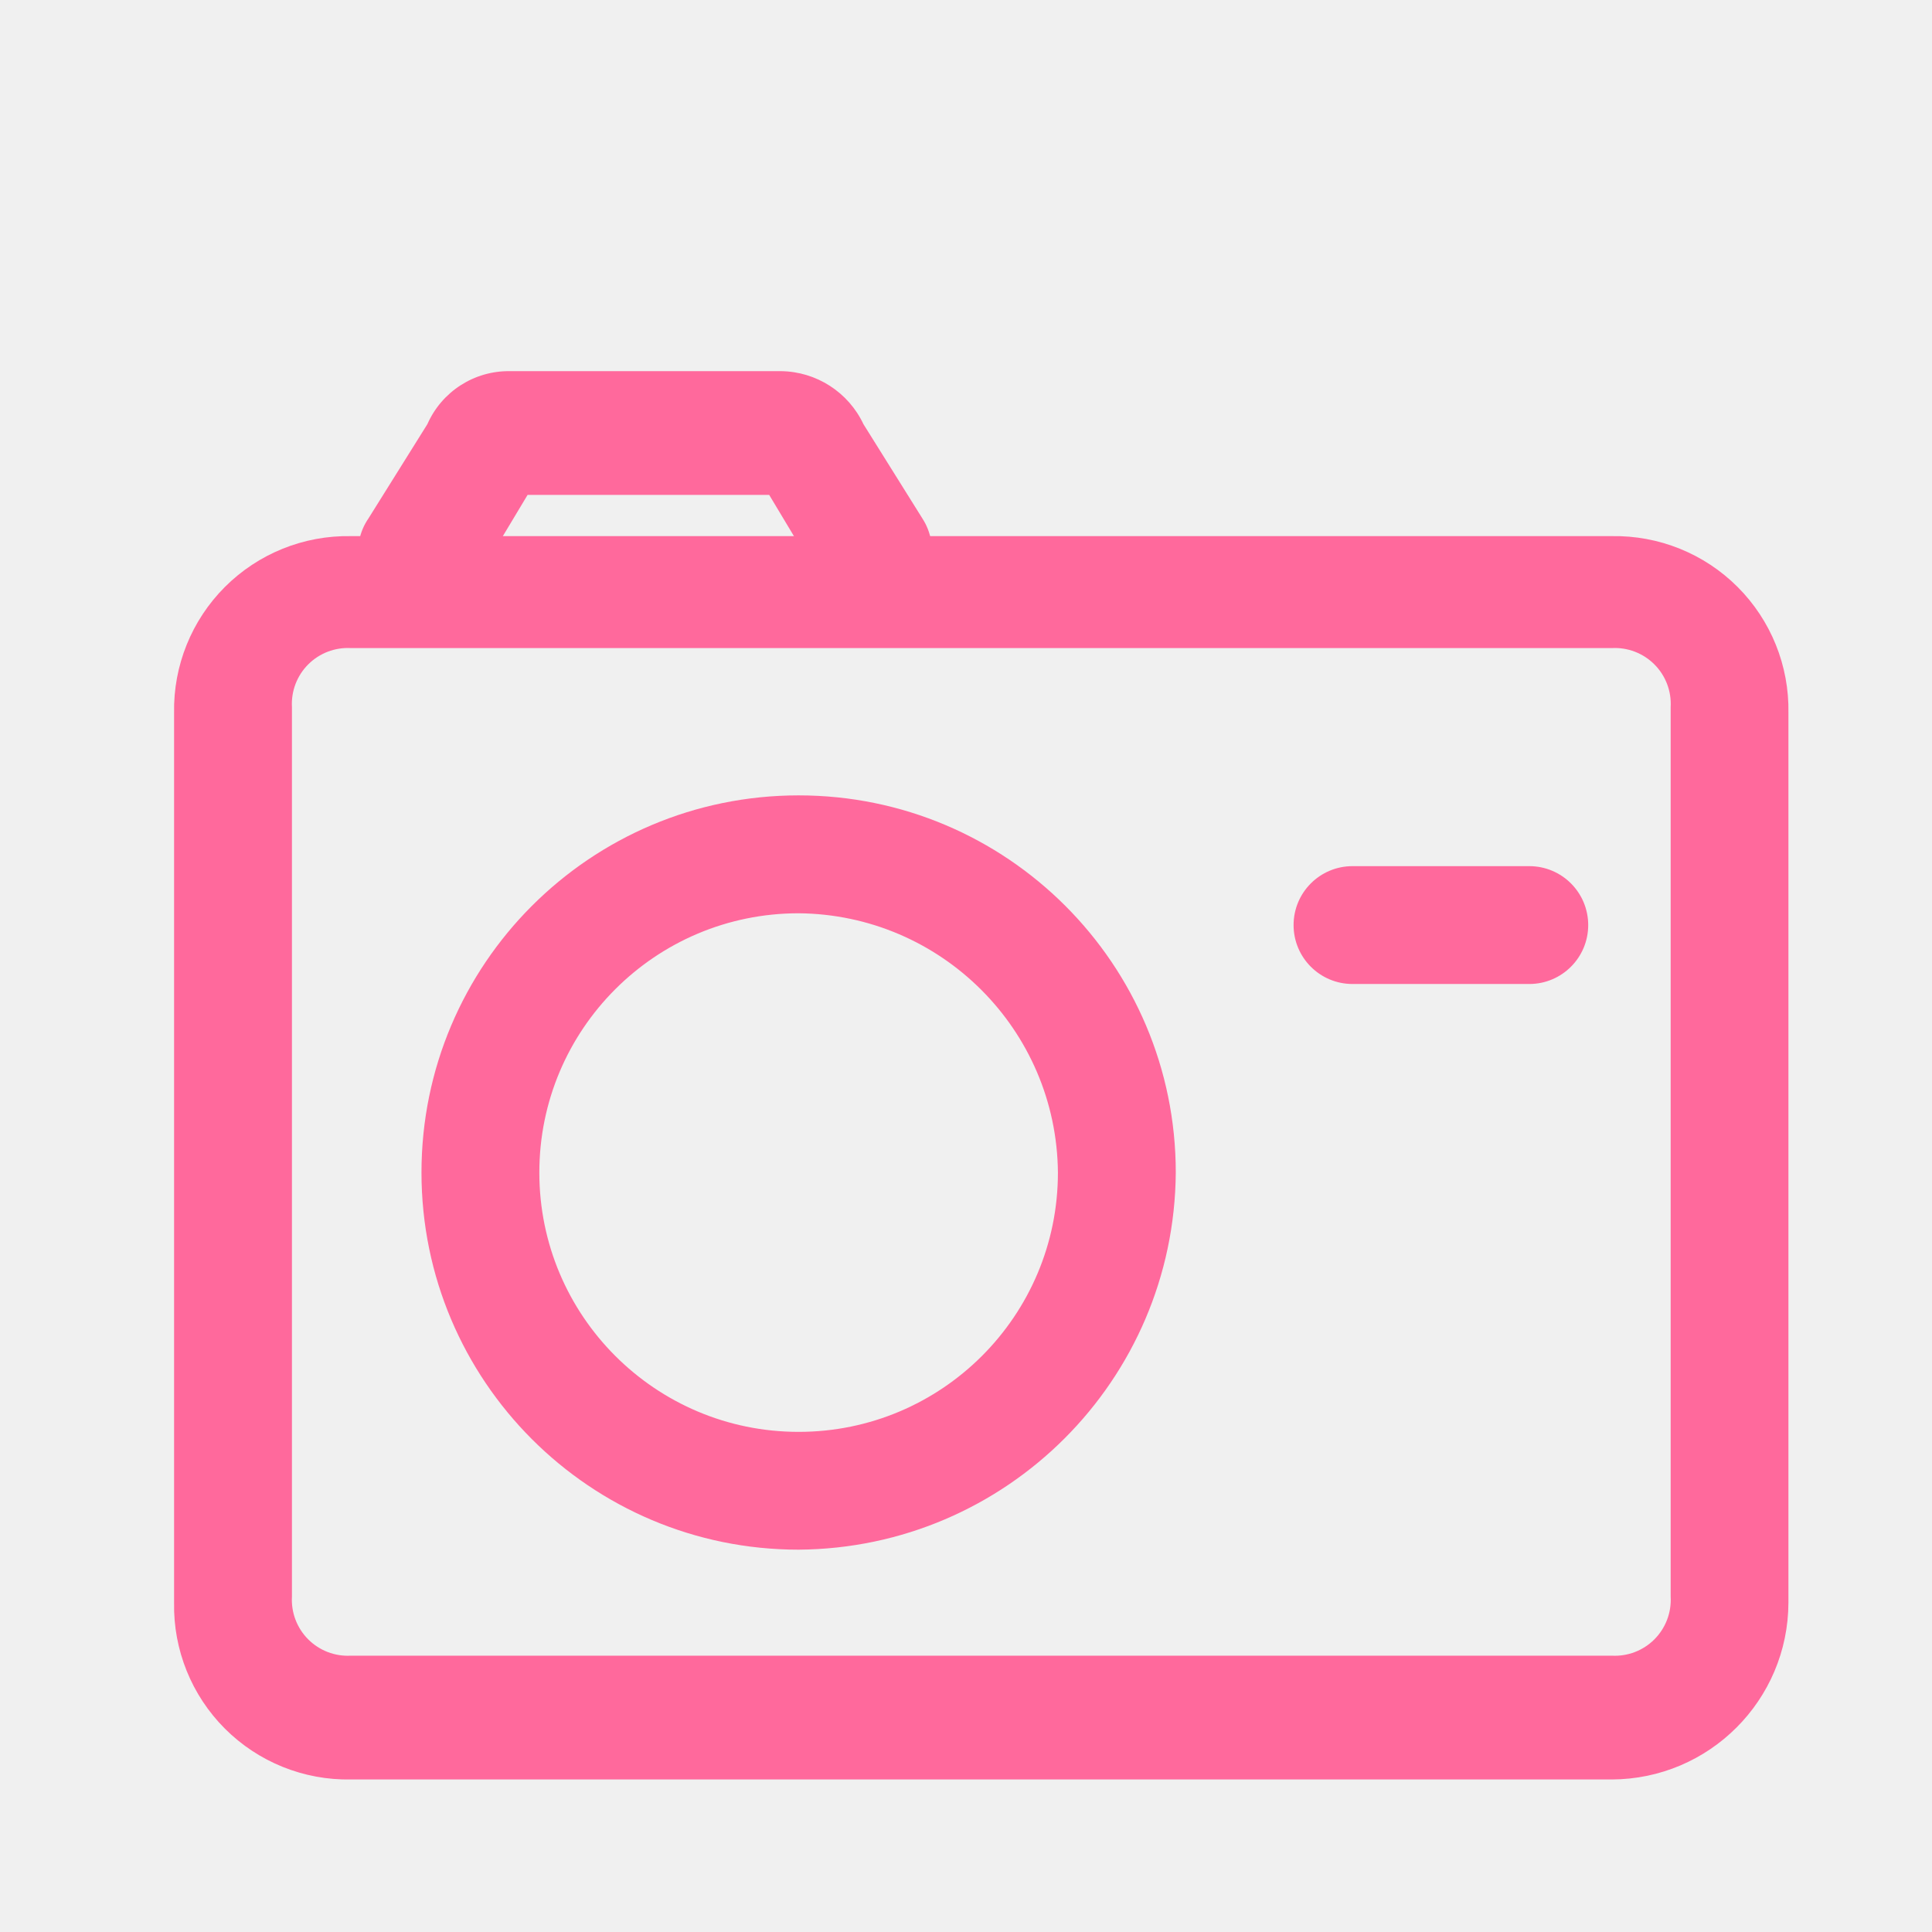
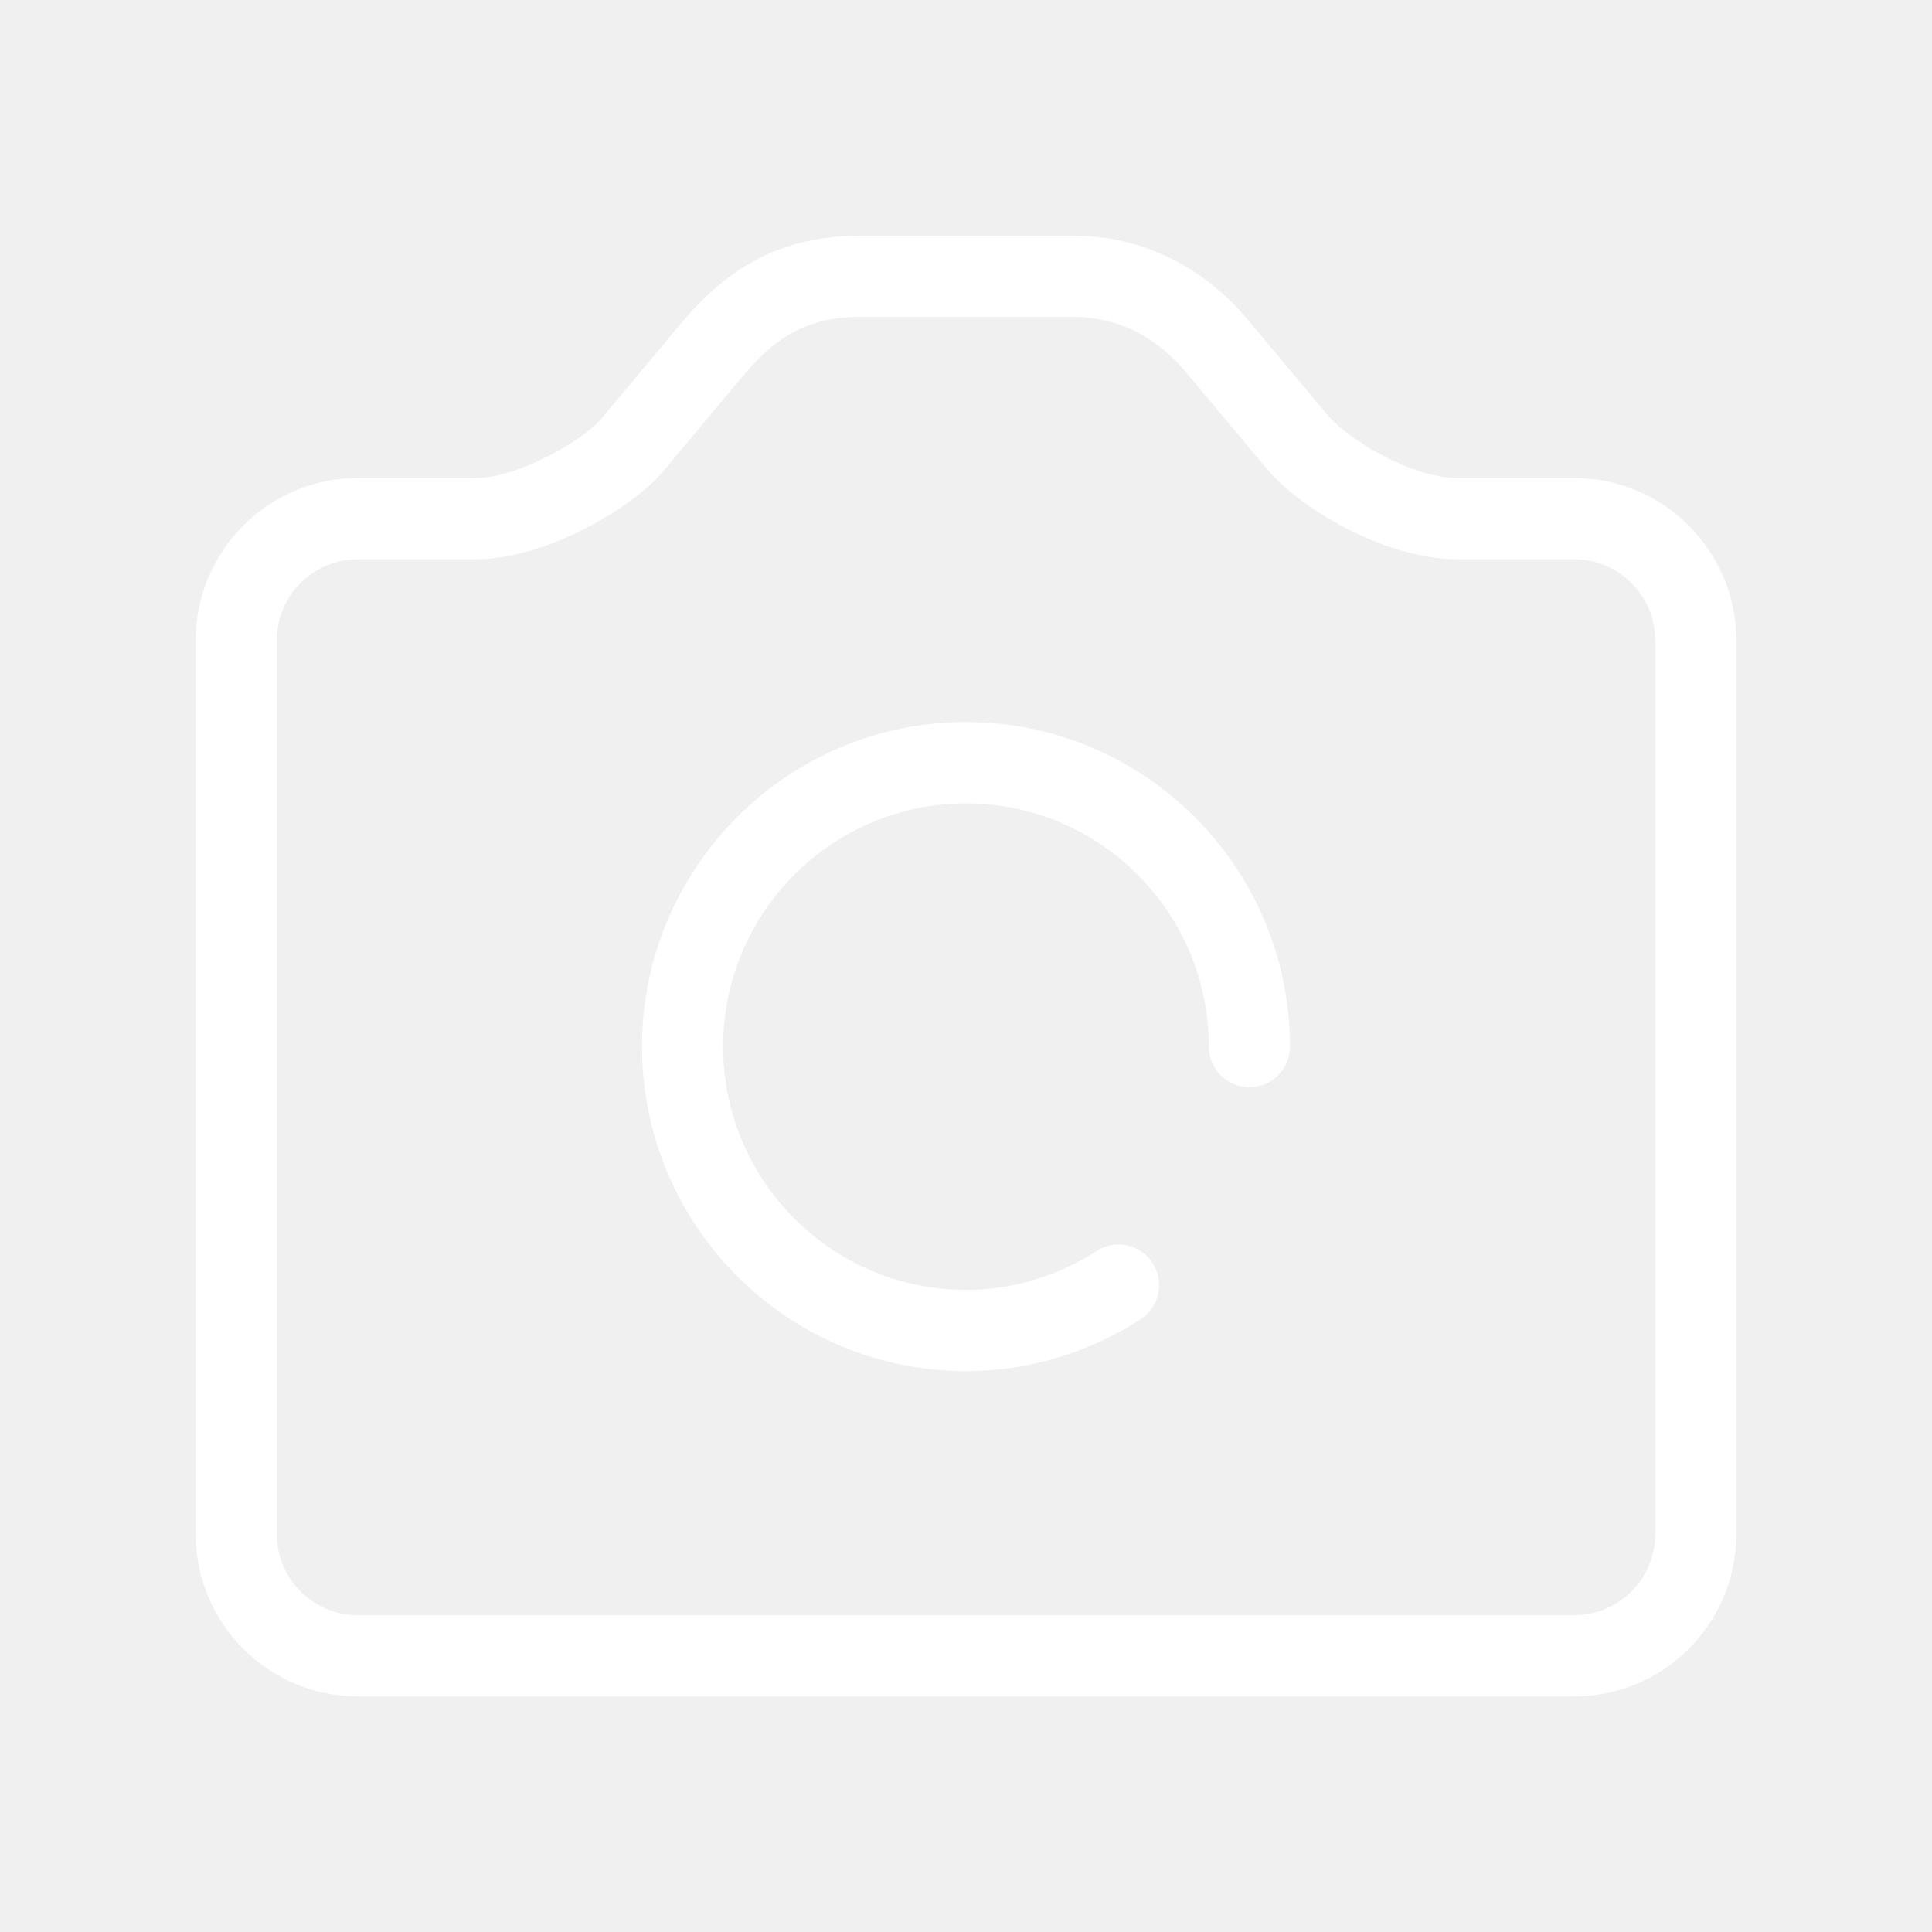
- <svg xmlns="http://www.w3.org/2000/svg" t="1576853929304" class="icon" viewBox="0 0 1024 1024" version="1.1" p-id="2937" width="200" height="200">
+ <svg xmlns="http://www.w3.org/2000/svg" t="1576854662623" class="icon" viewBox="0 0 1024 1024" version="1.1" p-id="7486" width="200" height="200">
  <defs>
    <style type="text/css" />
  </defs>
-   <path d="M854.259 943.158h-668.295a92.025 92.025 0 0 1-93.696-93.696v-471.579a92.025 92.025 0 0 1 93.642-93.723h668.295a92.025 92.025 0 0 1 93.696 93.696v471.579A93.965 93.965 0 0 1 854.259 943.158z m-668.295-599.66a29.642 29.642 0 0 0-31.232 31.232v471.579a29.642 29.642 0 0 0 31.232 31.232h668.295a29.642 29.642 0 0 0 31.232-31.232v-471.579a29.642 29.642 0 0 0-31.232-31.232z" fill="#ff699c" p-id="2938" />
-   <path d="M423.289 821.356a199.896 199.896 0 1 1 199.896-199.896 201.297 201.297 0 0 1-199.896 199.896z m0-337.3a137.432 137.432 0 1 0 137.432 137.432 138.644 138.644 0 0 0-137.432-137.432zM810.55 521.539h-93.696a31.232 31.232 0 1 1 0-62.464h93.696a31.232 31.232 0 0 1 0 62.464z" fill="#ff699c" p-id="2939" />
-   <path d="M220.268 321.644a23.39 23.39 0 0 1-15.603-3.126 30.72 30.72 0 0 1-9.378-43.736l31.232-49.96A47.104 47.104 0 0 1 270.255 196.716h143.656a48.963 48.963 0 0 1 43.736 28.106l31.232 49.96a31.609 31.609 0 0 1-53.086 34.358l-28.106-46.835h-128.054l-28.106 46.835a55.485 55.485 0 0 1-31.259 12.504z" fill="#ff699c" p-id="2940" />
+   <path d="M772.564 296.407c-39.381 0-84.503-27.997-100.636-47.312l-43.715-52.253c-11.049-13.175-30.364-28.908-59.815-28.908L456.25 167.934c-30.219 0-46.625 12.328-63.254 32.234l-41.428 49.567c-16.341 19.475-62.086 46.672-99.485 46.672-11.88 0-21.473-9.61-21.473-21.538 0-11.88 9.593-21.521 21.473-21.521 23.297 0 57.561-20.578 66.515-31.322l41.428-49.519c19.682-23.552 46.512-47.6 96.223-47.6l112.148 0c48.463 0 78.922 27.741 92.785 44.322l42.579 50.909c10.265 12.263 43.746 33.209 68.801 33.209 11.88 0 21.473 9.642 21.473 21.521C794.037 286.798 784.444 296.407 772.564 296.407L772.564 296.407zM834.346 899.119 189.63 899.119c-47.36 0-85.926-38.582-85.926-86.038L103.704 339.466c0-47.504 38.566-86.117 85.926-86.117l60.407 0c11.88 0 21.473 9.642 21.473 21.521 0 11.928-9.593 21.538-21.473 21.538l-60.407 0c-23.68 0-42.947 19.299-42.947 43.059L146.683 813.081c0 23.712 19.267 43.011 42.947 43.011L834.346 856.092c23.664 0 42.979-19.299 42.979-43.011L877.325 339.466c0-23.76-19.315-43.059-42.979-43.059l-60.647 0c-11.88 0-21.506-9.61-21.506-21.538 0-11.88 9.625-21.521 21.506-21.521l60.647 0c47.408 0 85.958 38.613 85.958 86.117L920.304 813.081C920.304 860.537 881.754 899.119 834.346 899.119L834.346 899.119zM662.19 576.234c-11.88 0-21.473-9.61-21.473-21.489 0-71.103-57.769-128.937-128.729-128.937-70.944 0-128.729 57.833-128.729 128.937 0 71.088 57.785 128.937 128.729 128.937 24.383 0 48.335-7.147 69.281-20.659 10.009-6.46 23.248-3.485 29.692 6.507 6.412 10.025 3.502 23.345-6.444 29.756-27.933 17.972-59.912 27.453-92.529 27.453-94.704 0-171.708-77.148-171.708-171.995 0-94.864 77.004-172.043 171.708-172.043s171.708 77.18 171.708 172.043C683.696 566.624 674.071 576.234 662.19 576.234L662.19 576.234z" p-id="7487" fill="#ffffff" />
</svg>
